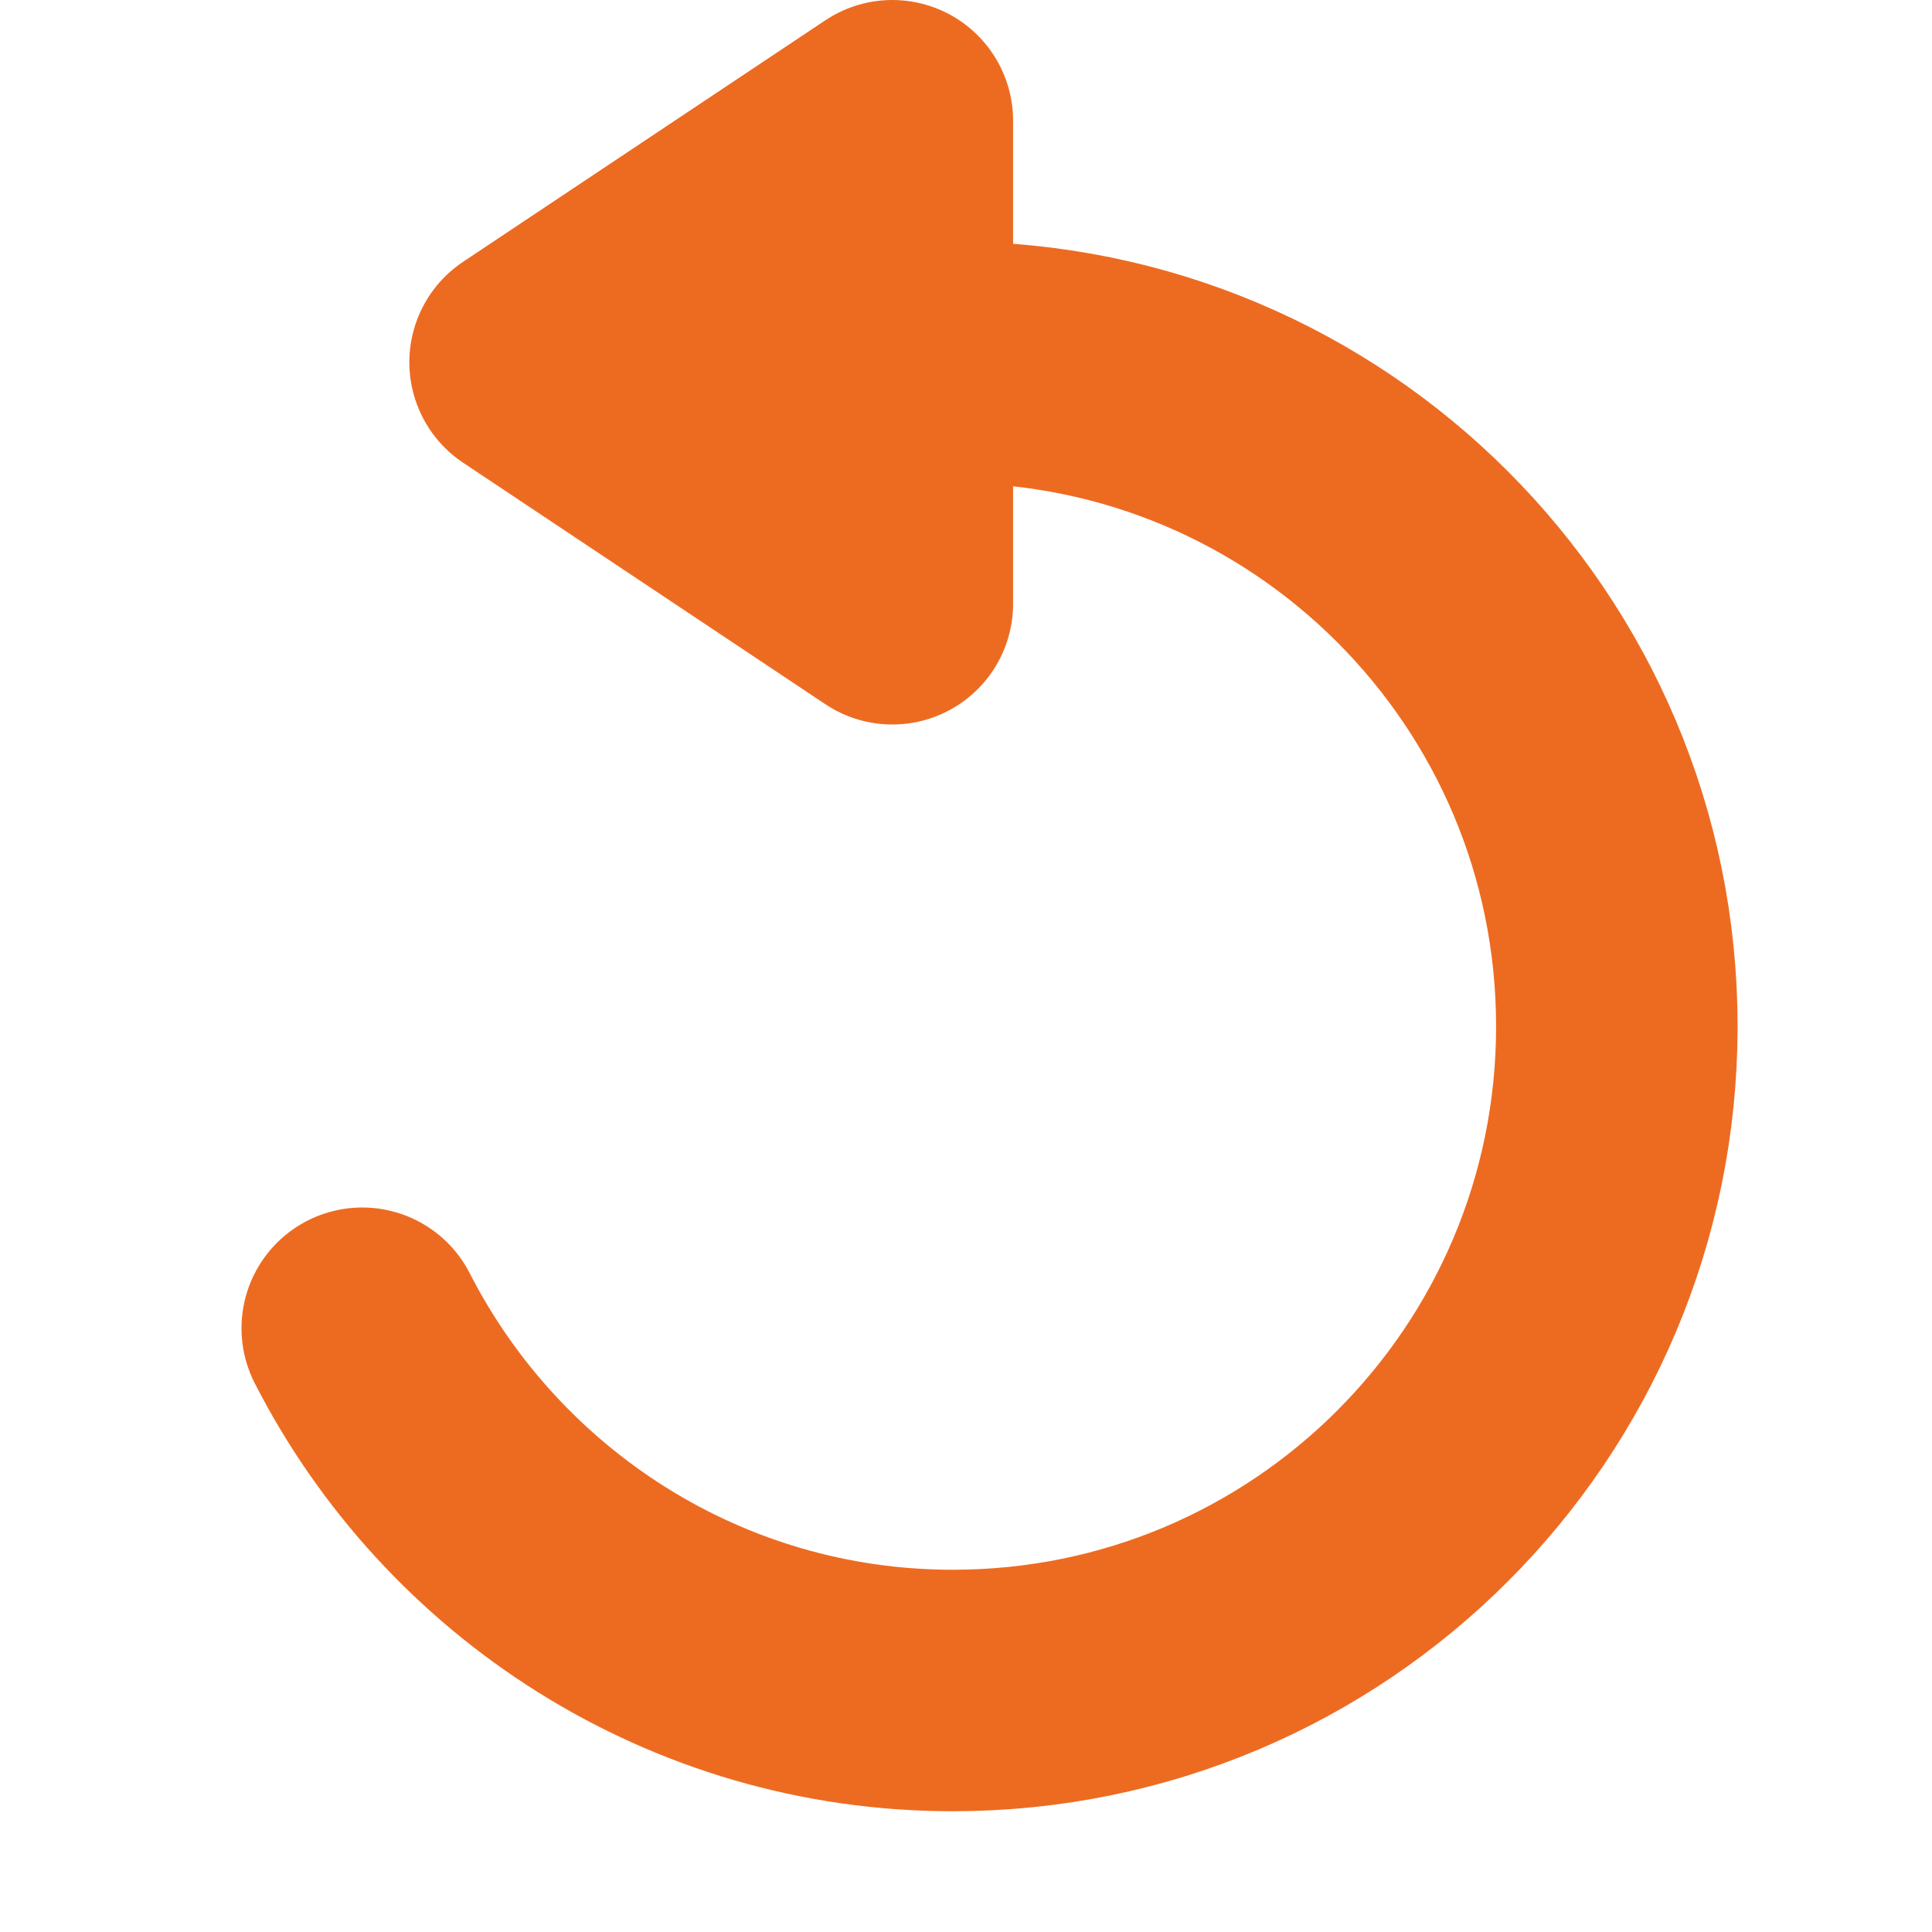
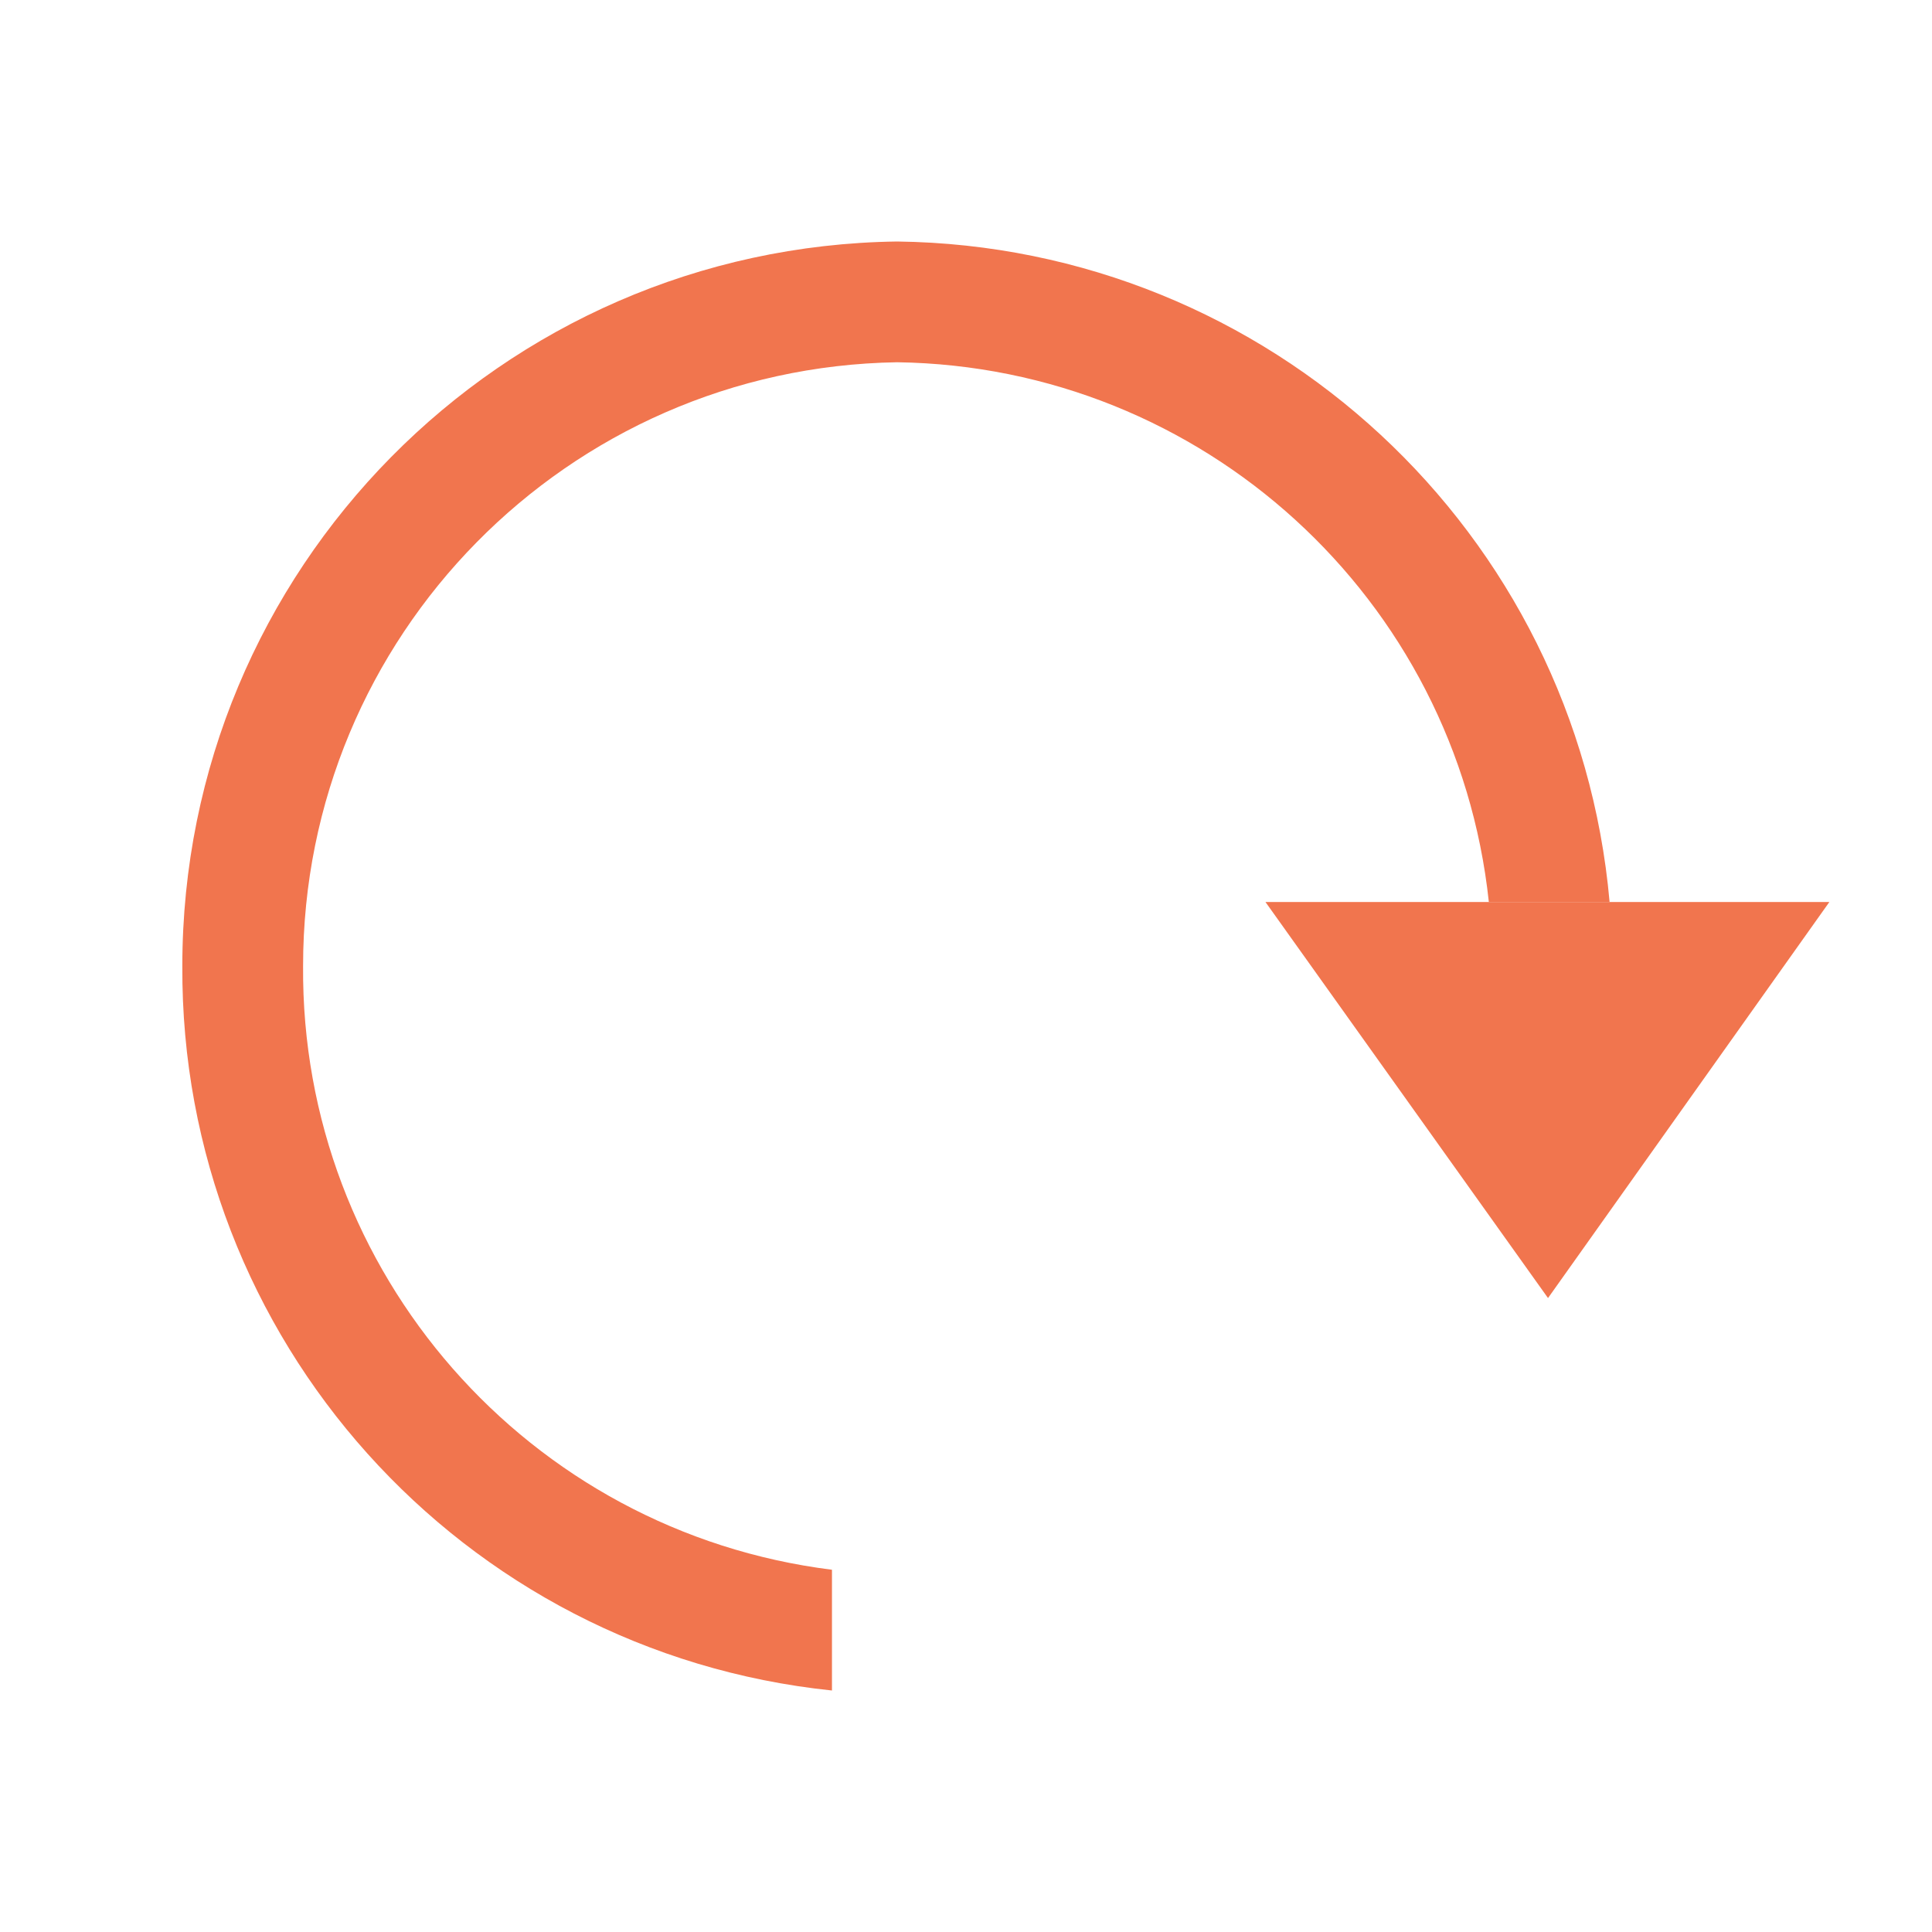
- <svg xmlns="http://www.w3.org/2000/svg" version="1.0" id="Layer_1" x="0px" y="0px" viewBox="0 0 16 16" enable-background="new 0 0 16 16" xml:space="preserve">
-   <g id="undo">
-     <path fill="none" stroke="#ED6B21" stroke-width="2" stroke-linecap="round" stroke-miterlimit="10" d="M3,11   c0.91,1.78,2.76,3,4.89,3c3.04,0,5.5-2.46,5.5-5.5c0-3.04-2.46-5.5-5.5-5.5c-0.17,0-0.34,0.01-0.5,0.03" />
-     <polygon fill="#ED6B21" stroke="#ED6B21" stroke-width="2" stroke-linecap="round" stroke-linejoin="round" stroke-miterlimit="10" points="   7.39,1 7.39,5 4.39,3  " />
-   </g>
+ <svg xmlns="http://www.w3.org/2000/svg" id="图层_1" data-name="图层 1" viewBox="0 0 16 16">
+   <defs>
+     <style>.cls-1{fill:none;}.cls-2,.cls-3{fill:#2b3436;}.cls-2{fill-rule:evenodd;}</style>
+   </defs>
+   <path fill="#F1754E" d="M12.33,7.47A5,5,0,0,0,7.43,3,5,5,0,0,0,2.51,8a5,5,0,0,0,4.38,5v1A6,6,0,0,1,1.51,8,6,6,0,0,1,7.43,2a6,6,0,0,1,5.9,5.47Z" />
+   <path fill="#F1754E" d="M12.82,10.75,10.48,7.47h4.67Z" />
</svg>
